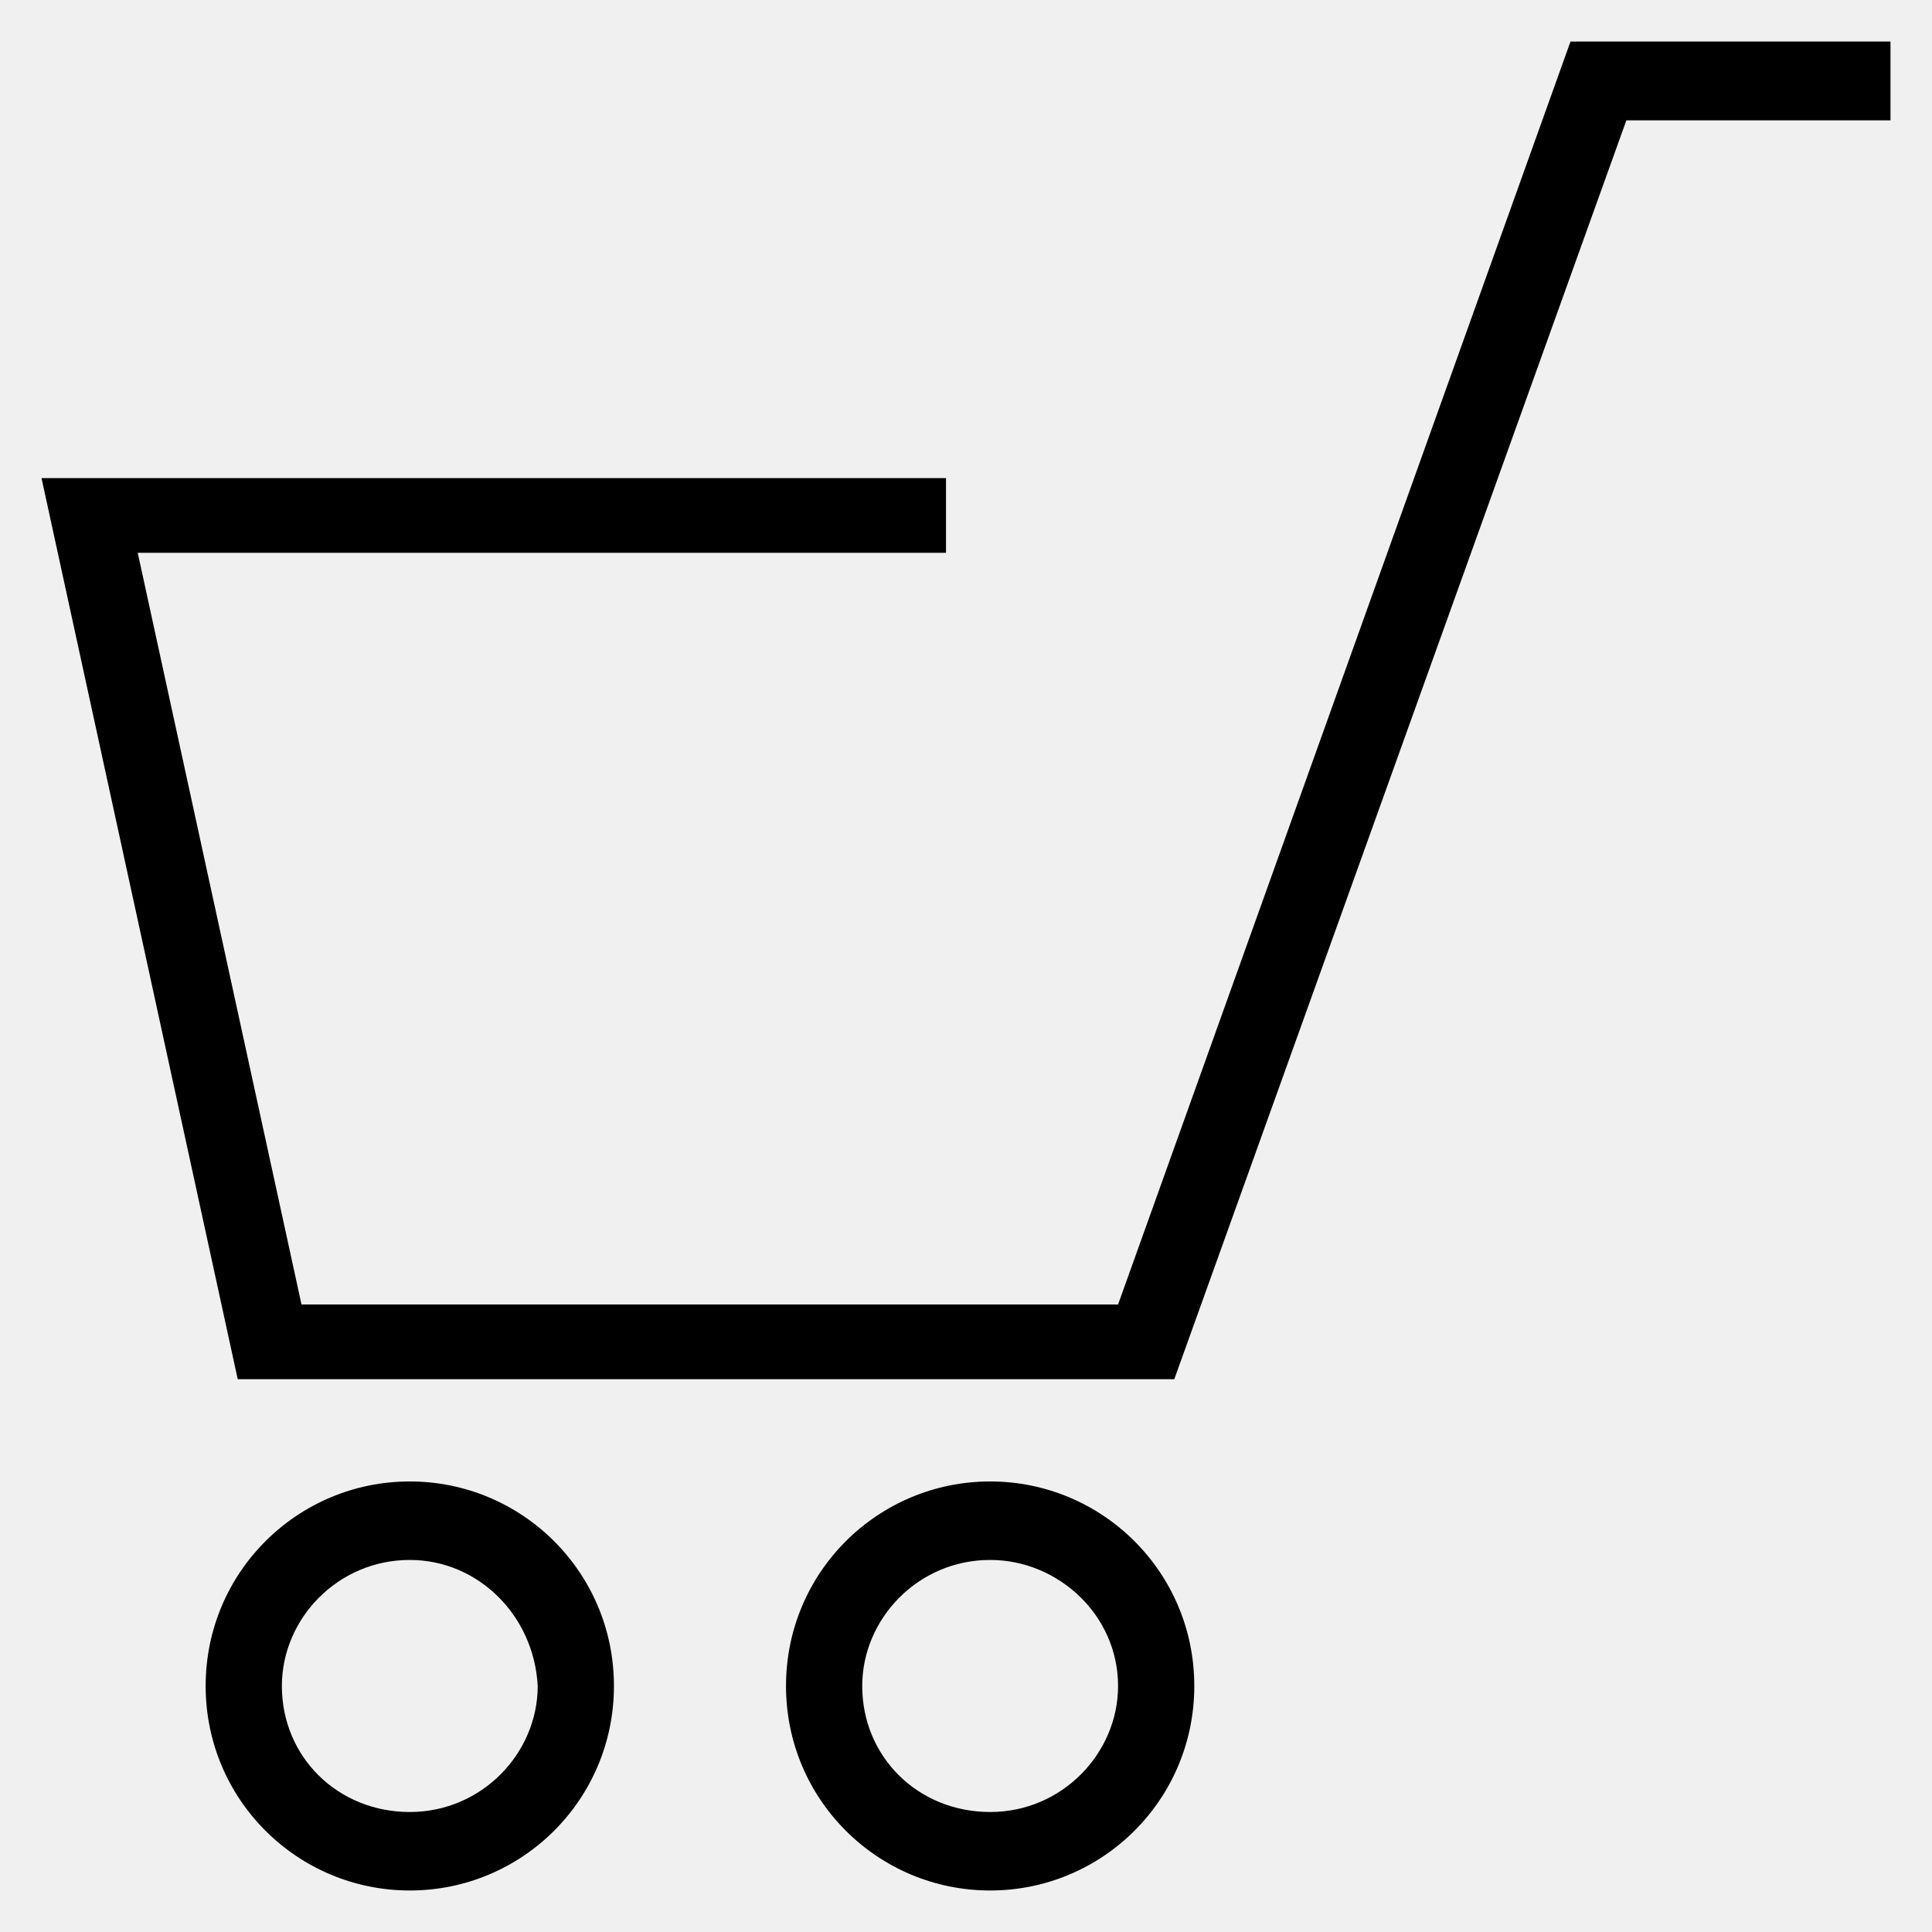
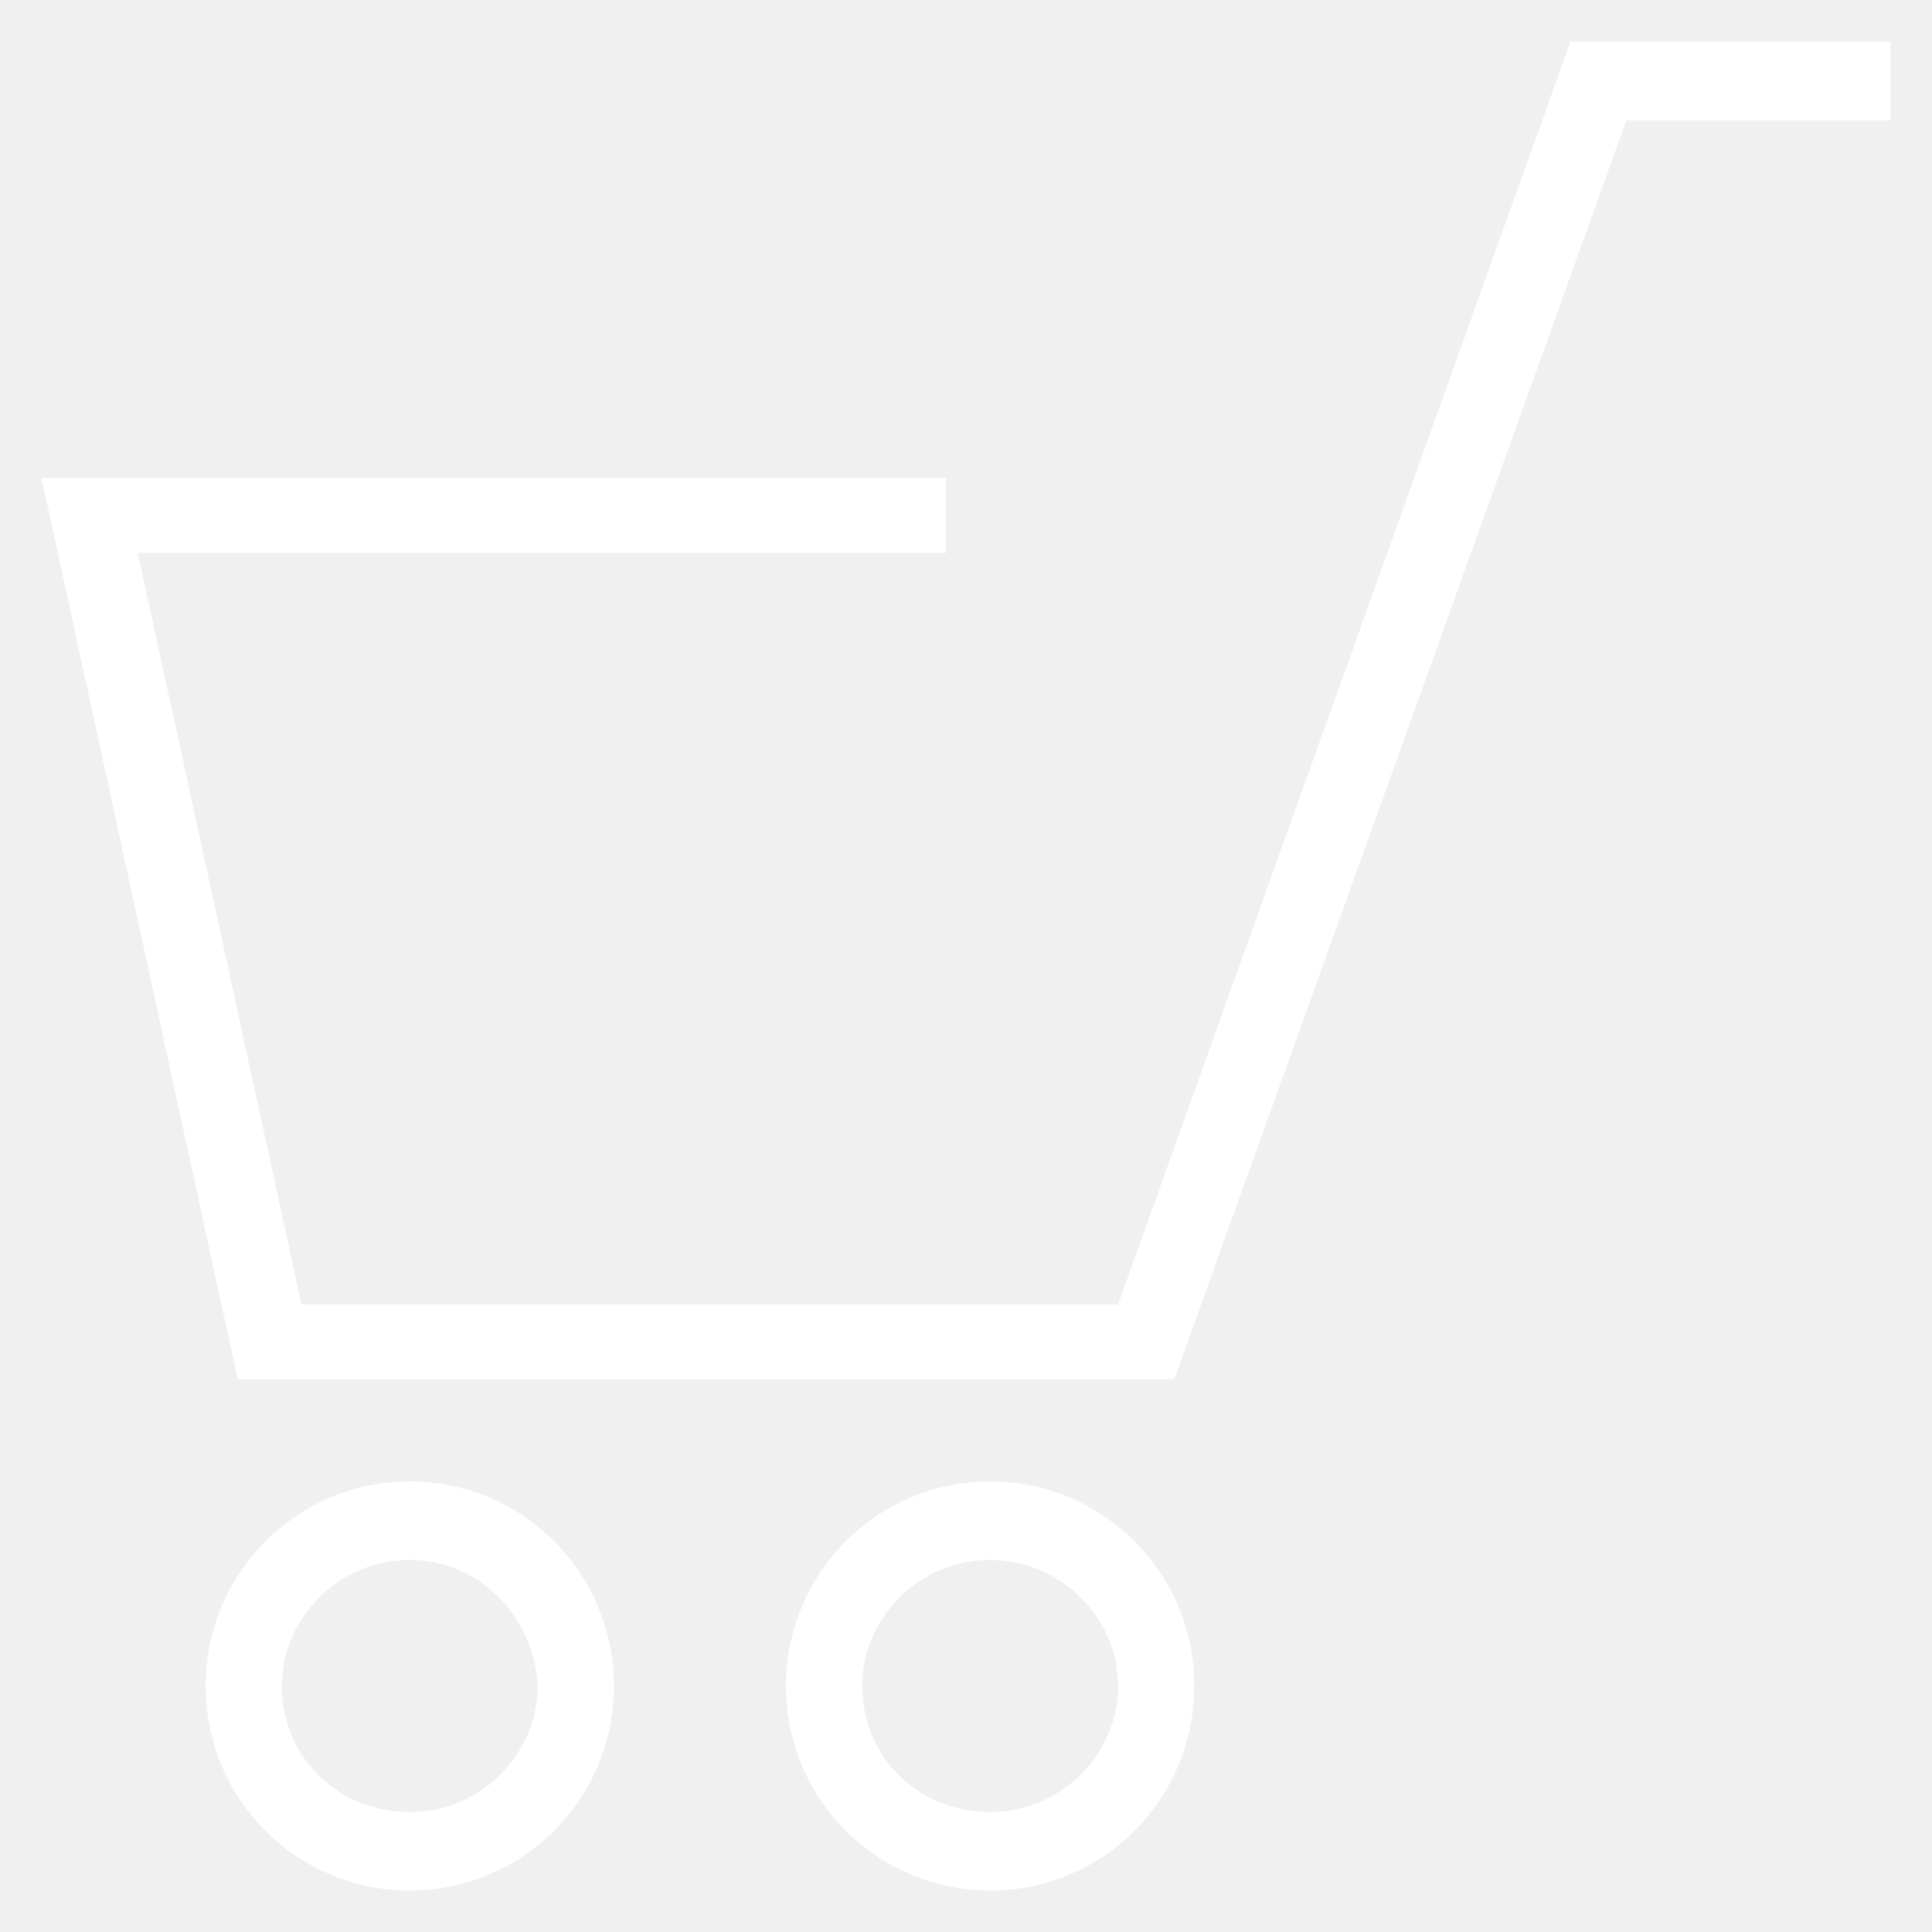
- <svg xmlns="http://www.w3.org/2000/svg" version="1.1" viewBox="0 0 512 512" enable-background="new 0 0 512 512">
+ <svg xmlns="http://www.w3.org/2000/svg" width="30px" height="30px" version="1.1" viewBox="0 0 512 512" enable-background="new 0 0 512 512">
  <g>
    <g>
      <g>
        <g>
-           <polygon points="311.2,365.5 63,365.5 11,126.7 250.7,126.7 250.7,146.5 36.5,146.5 79.9,345.7 296.3,345.7 416.2,11 501,11       501,31.9 431,31.9     " />
+           <polygon style="fill:#fff;" points="311.2,365.5 63,365.5 11,126.7 250.7,126.7 250.7,146.5 36.5,146.5 79.9,345.7 296.3,345.7 416.2,11 501,11       501,31.9 431,31.9     " />
        </g>
        <g>
          <g>
-             <path d="m262.4,501c-29.7,0-54.1-24-54.1-54.2 0-30.2 24.4-54.2 54.1-54.2s54.1,24 54.1,54.2c0,30.2-24.4,54.2-54.1,54.2zm0-87.6c-19.1,0-33.9,15.6-33.9,33.4 0,18.8 14.8,33.4 33.9,33.4s33.9-15.6 33.9-33.4c5.68434e-14-18.8-15.9-33.4-33.9-33.4z" />
+             <path style="fill:#fff;" d="m262.4,501c-29.7,0-54.1-24-54.1-54.2 0-30.2 24.4-54.2 54.1-54.2s54.1,24 54.1,54.2c0,30.2-24.4,54.2-54.1,54.2zm0-87.6c-19.1,0-33.9,15.6-33.9,33.4 0,18.8 14.8,33.4 33.9,33.4s33.9-15.6 33.9-33.4c5.68434e-14-18.8-15.9-33.4-33.9-33.4z" />
          </g>
          <g>
-             <path d="m108.6,501c-29.7,0-54.1-24-54.1-54.2 0-30.2 24.4-54.2 54.1-54.2s54.1,24 54.1,54.2c0,30.2-24.4,54.2-54.1,54.2zm0-87.6c-19.1,0-33.9,15.6-33.9,33.4 0,18.8 14.8,33.4 33.9,33.4s33.9-15.6 33.9-33.4c-1-18.8-15.9-33.4-33.9-33.4z" />
+             <path style="fill:#fff;" d="m108.6,501c-29.7,0-54.1-24-54.1-54.2 0-30.2 24.4-54.2 54.1-54.2s54.1,24 54.1,54.2c0,30.2-24.4,54.2-54.1,54.2zm0-87.6c-19.1,0-33.9,15.6-33.9,33.4 0,18.8 14.8,33.4 33.9,33.4s33.9-15.6 33.9-33.4c-1-18.8-15.9-33.4-33.9-33.4z" />
          </g>
        </g>
      </g>
    </g>
  </g>
</svg>
